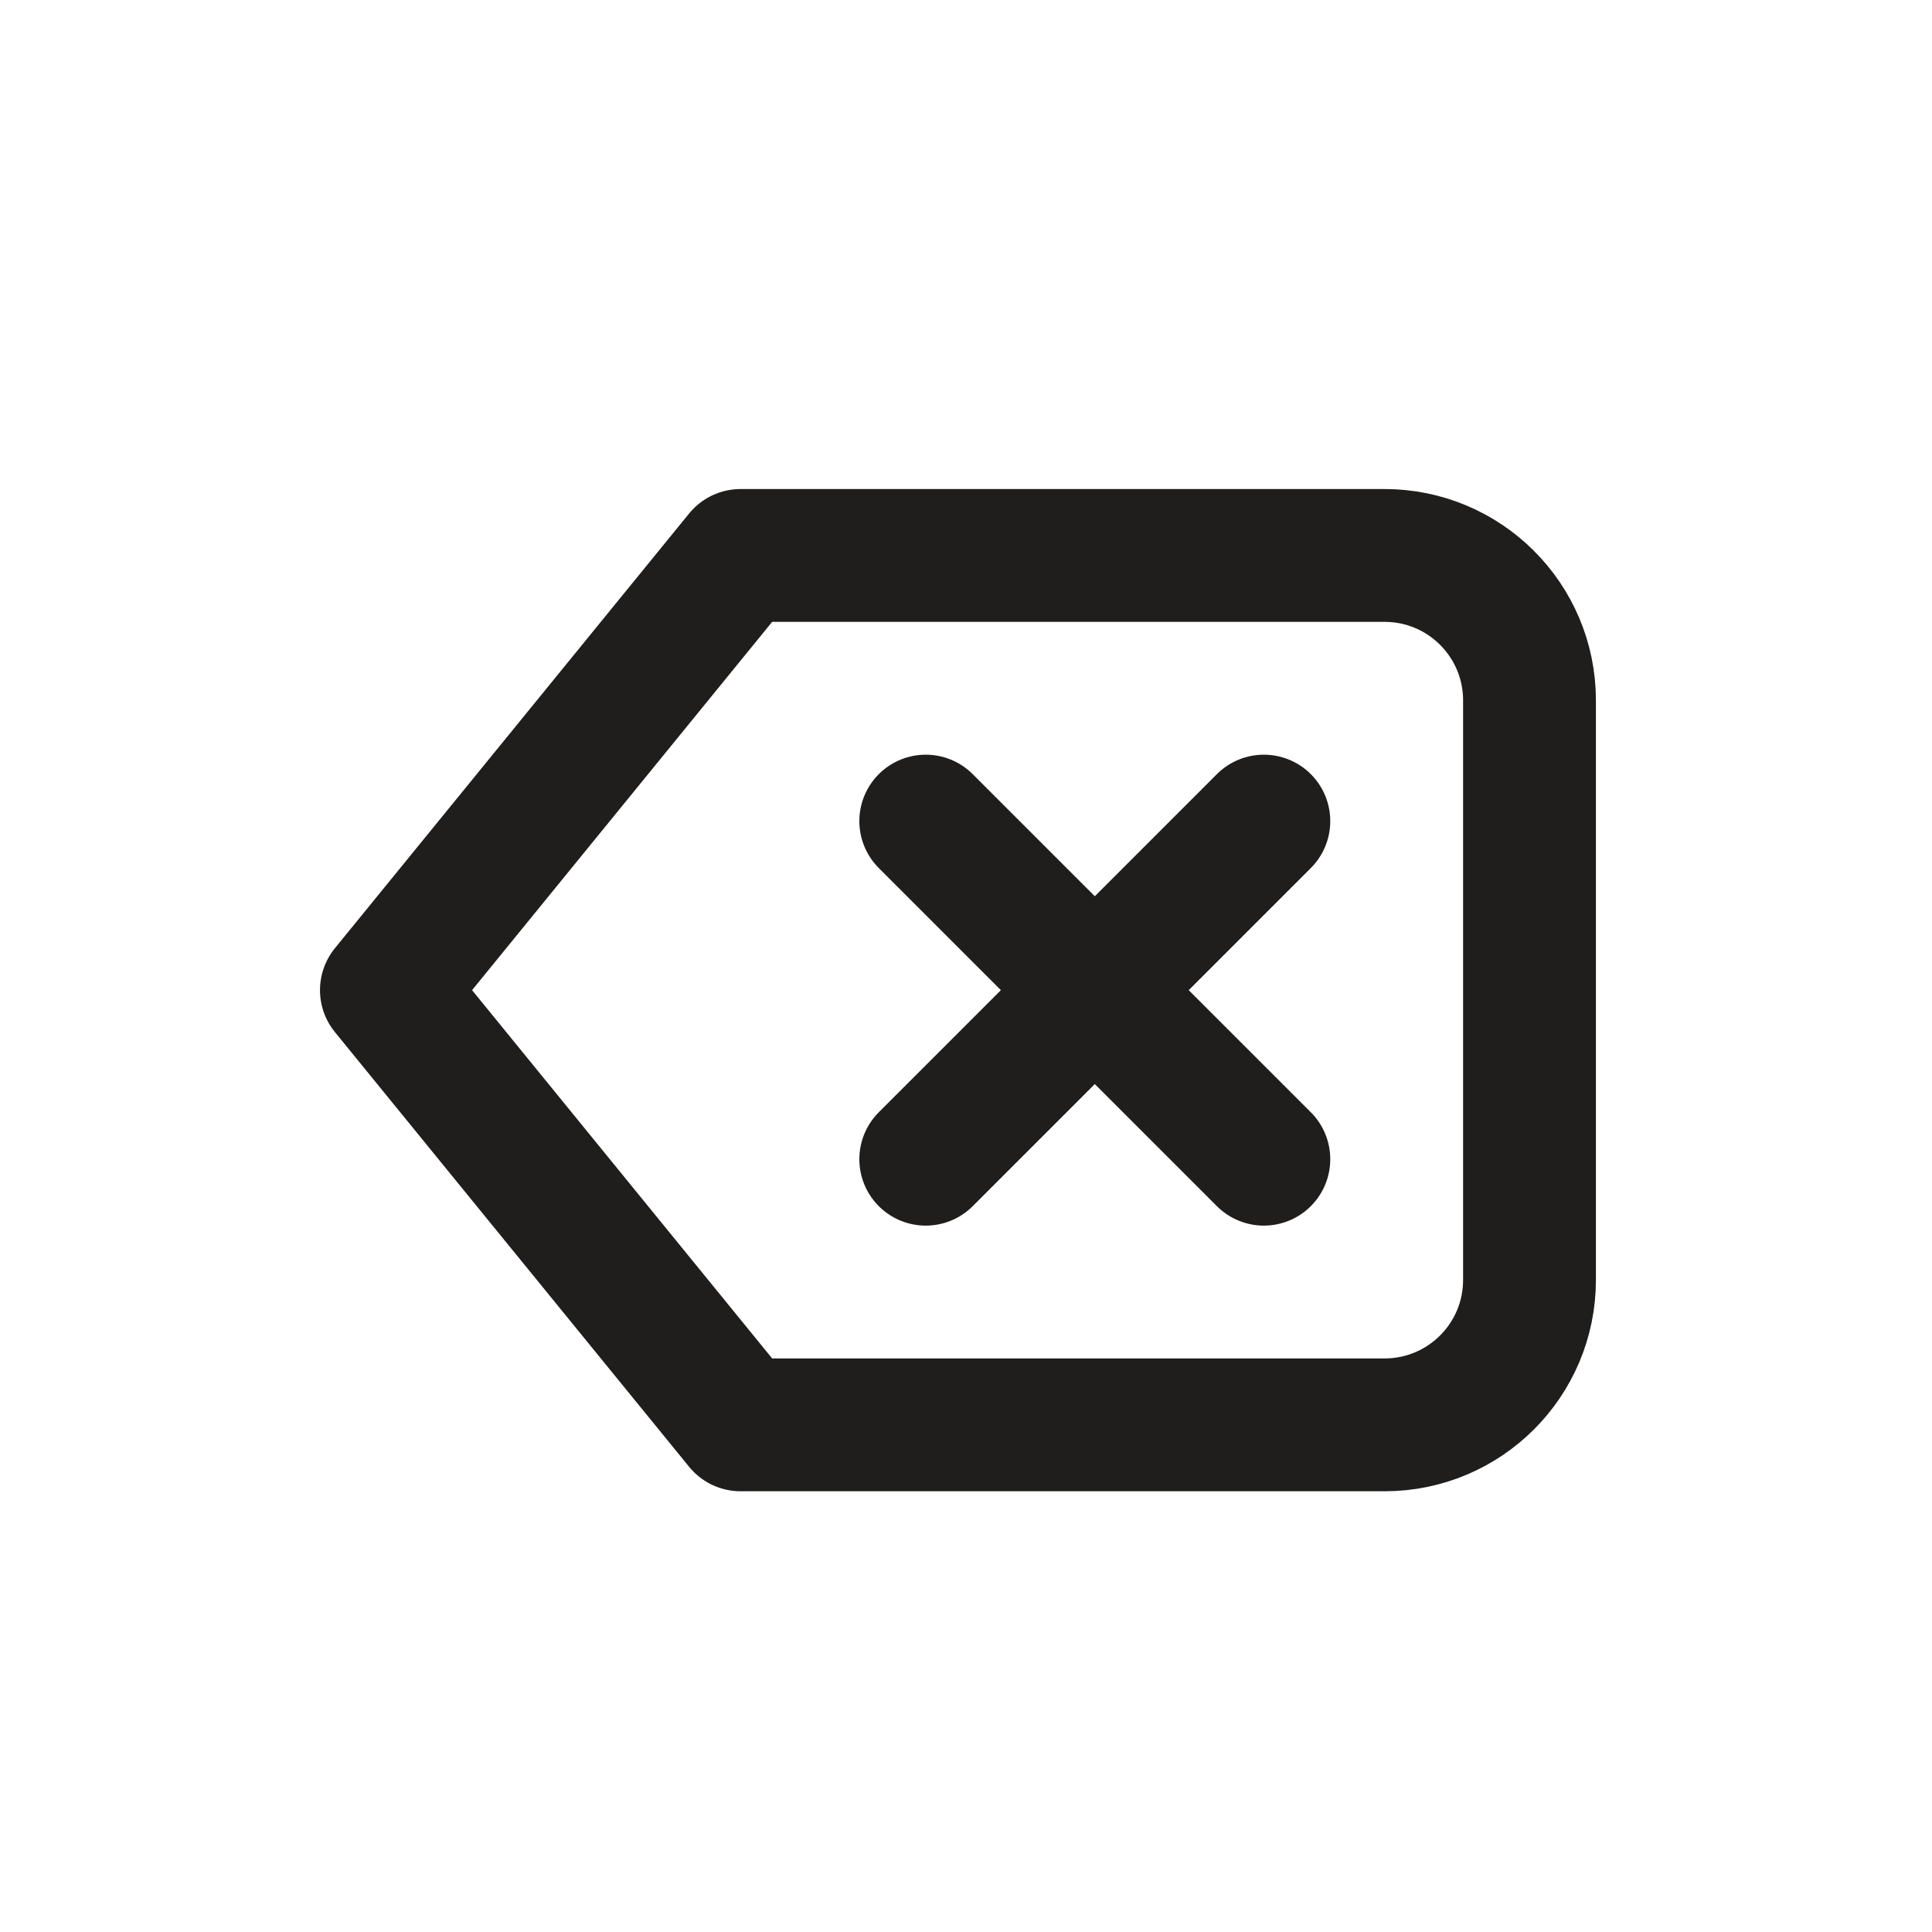
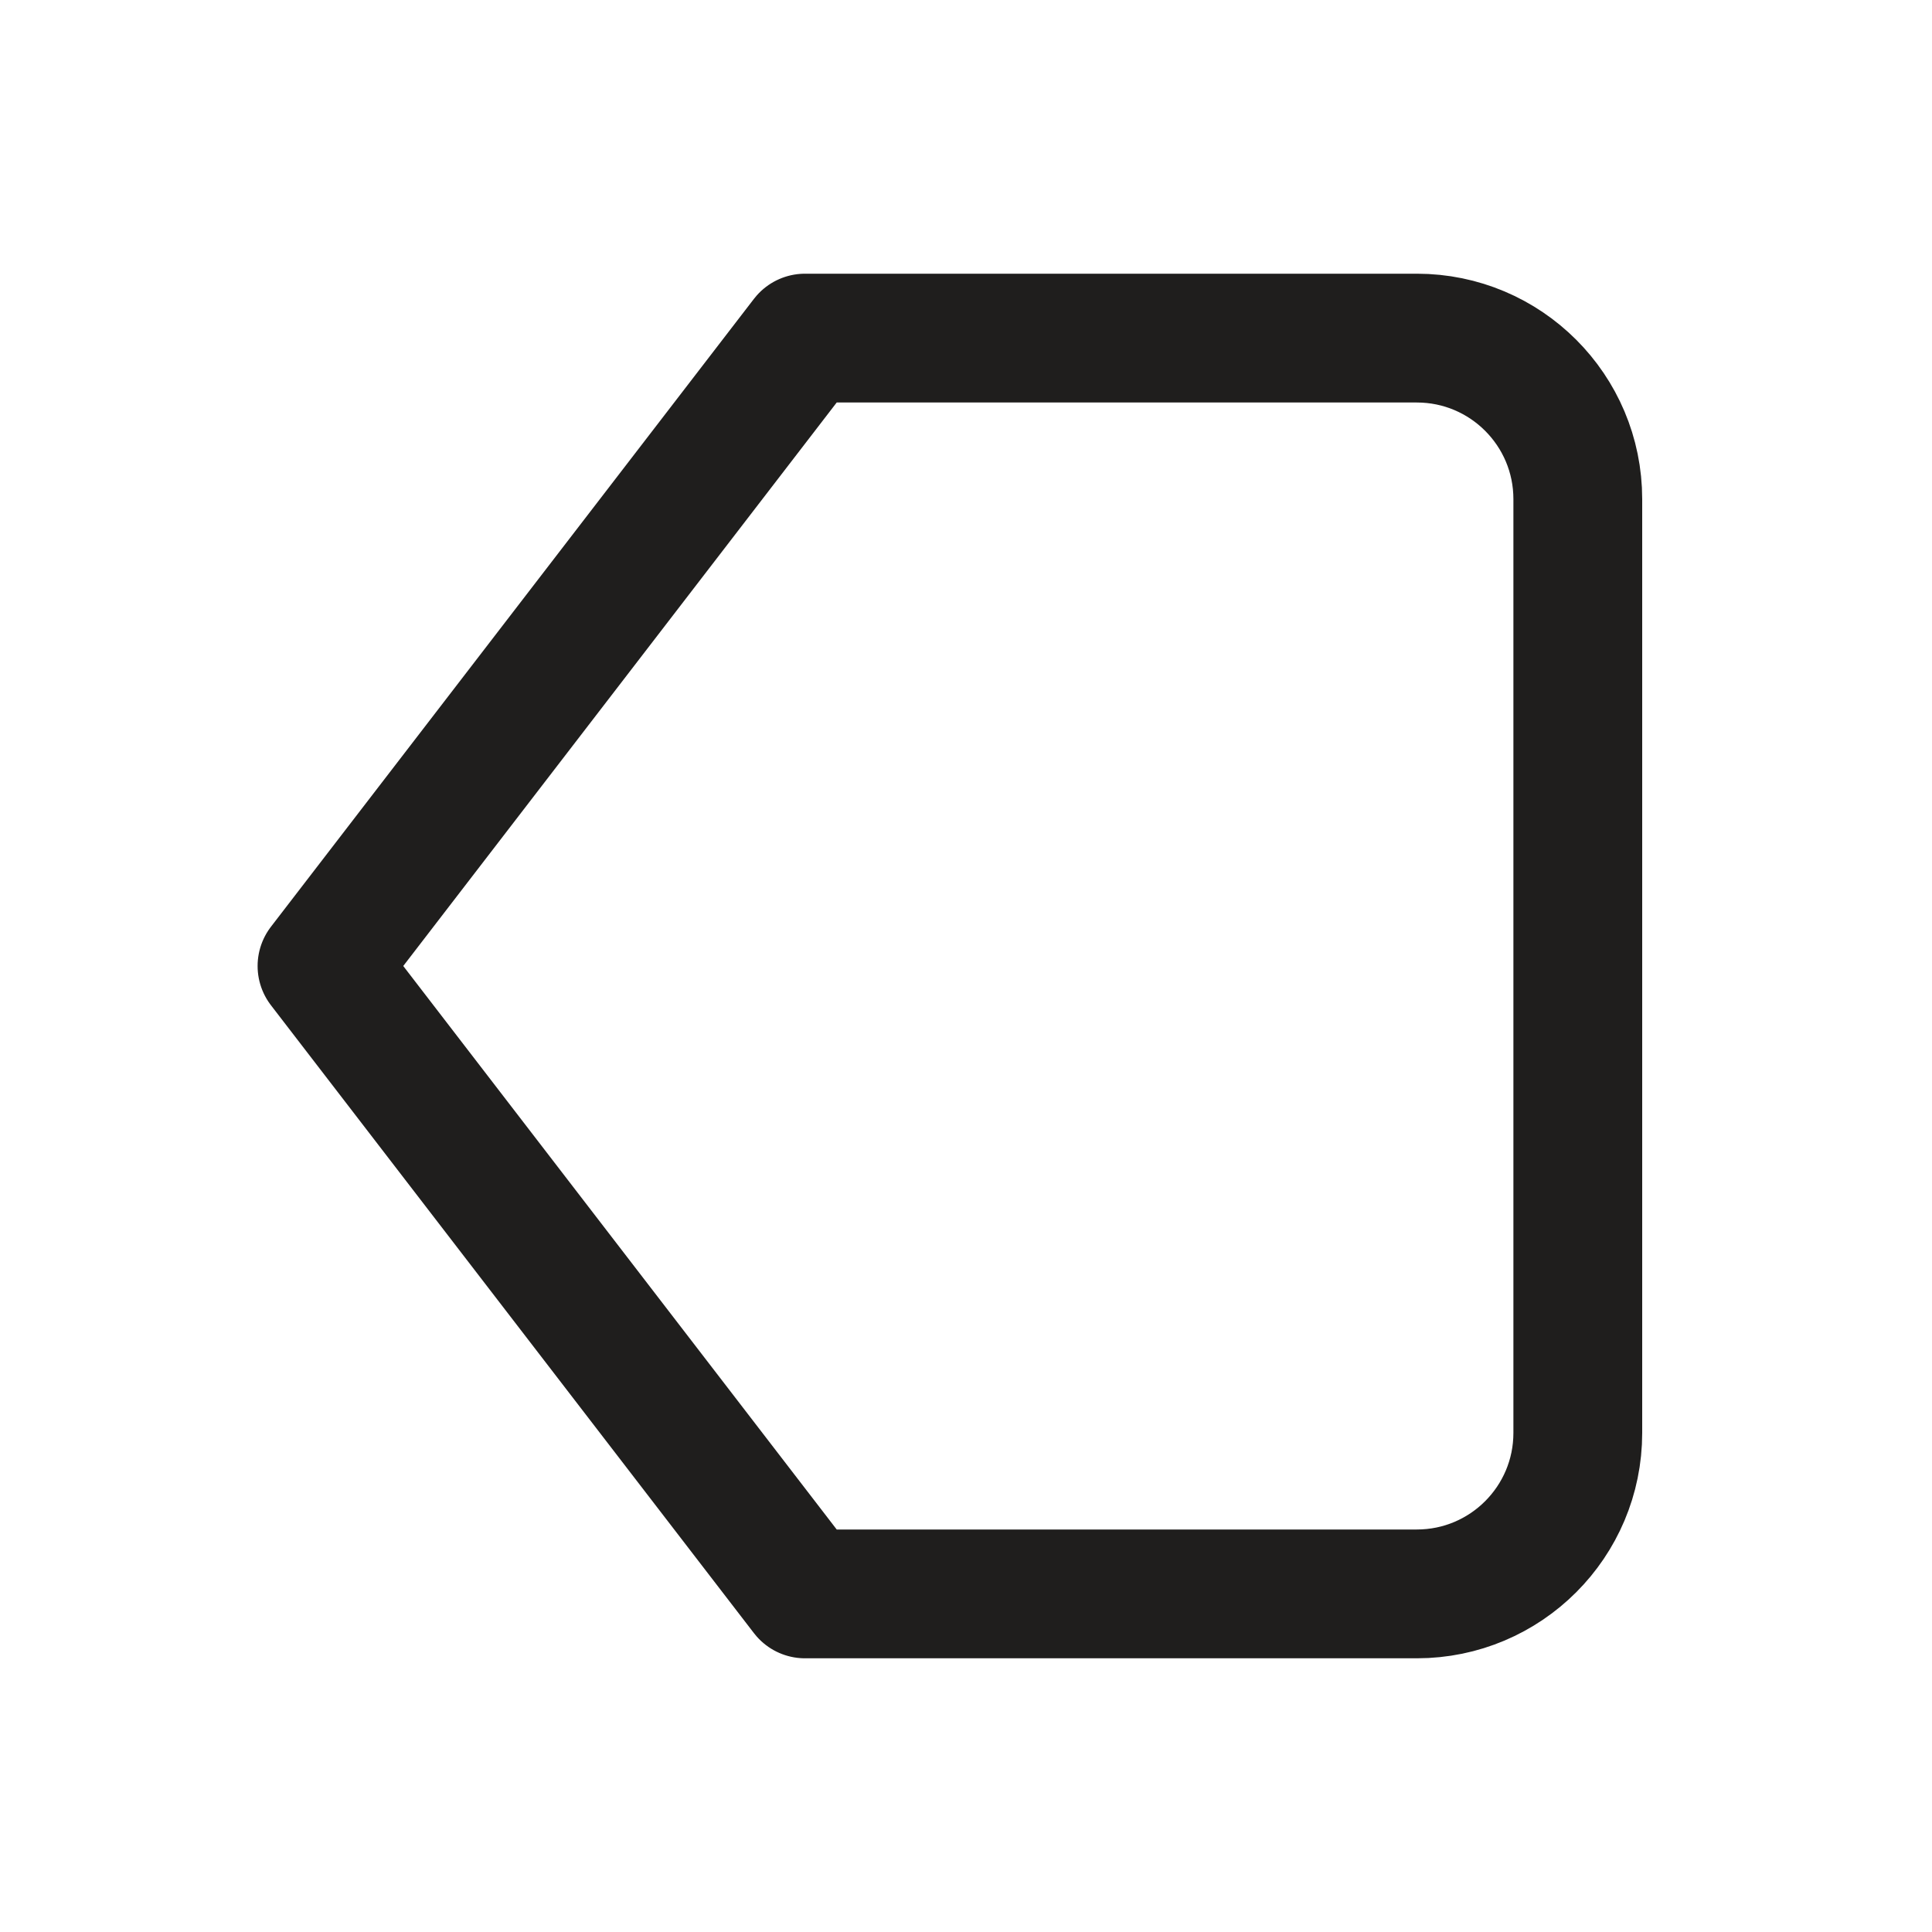
<svg xmlns="http://www.w3.org/2000/svg" viewBox="0 0 24 24" fill="none">
-   <path d="M9.2 6.9H17.2A1.8 1.8 0 0 1 19 8.7V15.9A1.8 1.8 0 0 1 17.2 17.7H9.2L4.8 12.3L9.2 6.9ZM11.5 10.2L15.7 14.4M15.7 10.2L11.5 14.4" stroke="#1F1E1D" stroke-width="1.65" stroke-linecap="round" stroke-linejoin="round" />
+   <path d="M10 4.2H17.6A2 2 0 0 1 19.6 6.2V17.8A2 2 0 0 1 17.6 19.8H10L4 12L10 4.2Z" stroke="#1F1E1D" stroke-width="1.6" stroke-linecap="round" stroke-linejoin="round" />
</svg>
